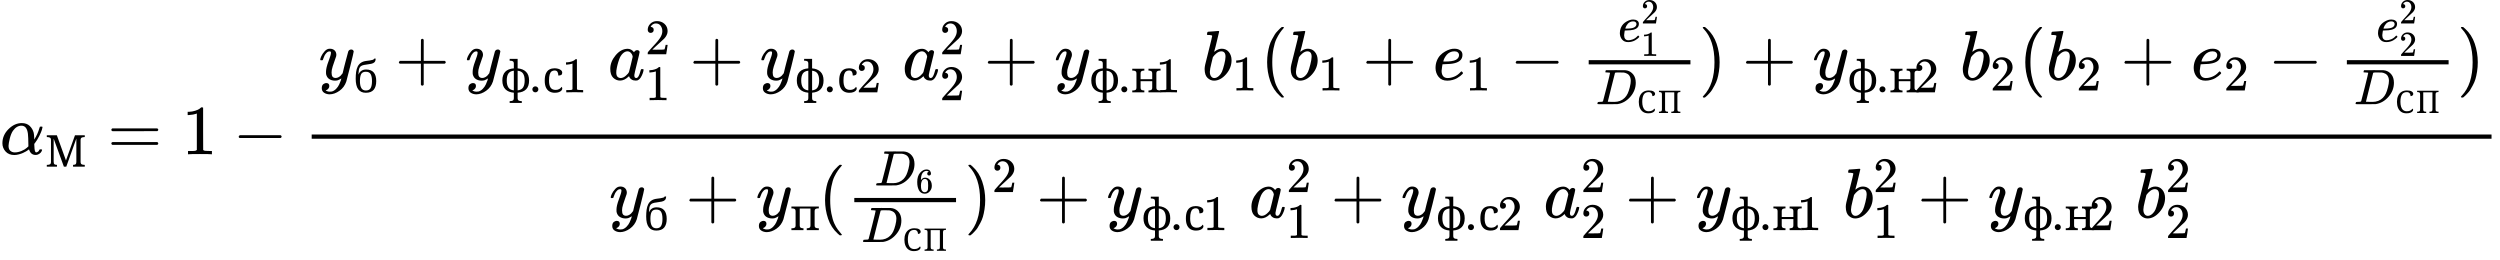
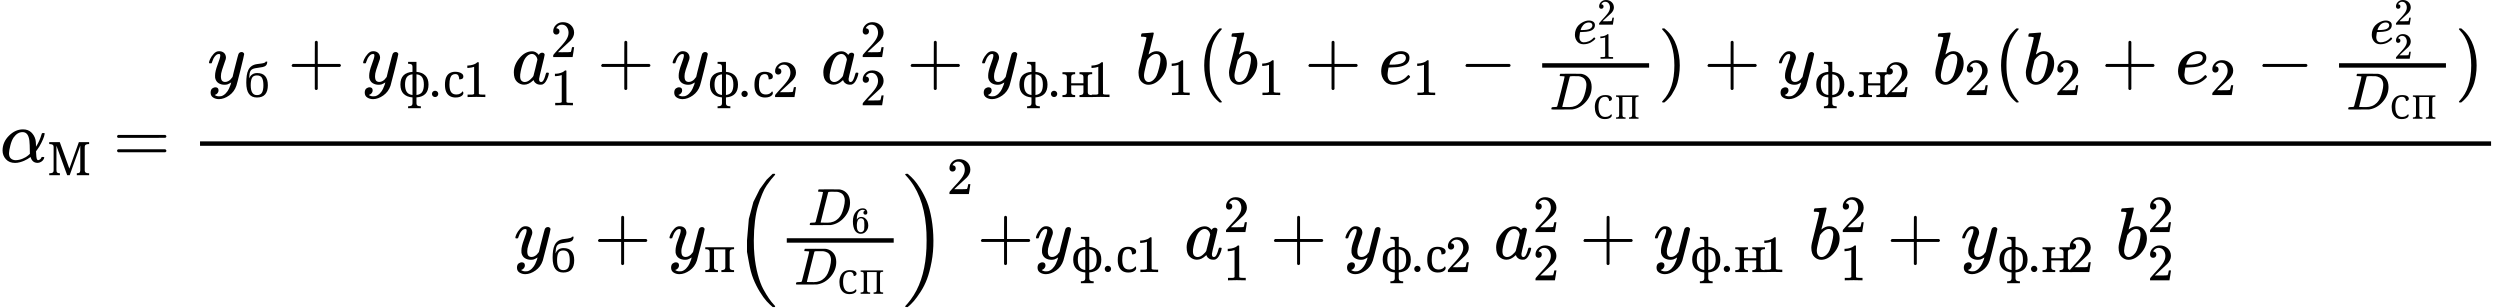
- <svg xmlns="http://www.w3.org/2000/svg" xmlns:xlink="http://www.w3.org/1999/xlink" width="641.928" height="66.664" viewBox="0 -2188.2 35466.4 3683.2">
+ <svg xmlns="http://www.w3.org/2000/svg" xmlns:xlink="http://www.w3.org/1999/xlink" width="610.752" height="75.024" viewBox="0 -2188.2 33743.9 4145.2">
  <defs>
-     <path id="i" d="M33 157q0 101 76 192t171 92q51 0 90-49 16 30 46 30 13 0 23-8t10-20q0-13-37-160T374 68q0-25 7-33t21-9q9 1 20 9 21 20 41 96 6 20 10 21 2 1 10 1h4q19 0 19-9 0-6-5-27t-20-54-32-50Q436 0 417-8q-8-2-24-2-34 0-57 15t-30 31l-6 15q-1 1-4-1l-4-4q-59-56-120-56-55 0-97 40T33 157zm318 171q0 6-5 22t-23 35-46 20q-35 0-67-31t-50-81q-29-79-41-164v-11q0-8-1-12 0-45 18-62t43-18q38 0 75 33t44 51q2 4 27 107t26 111z" />
+     <path id="j" d="M73 647q0 10 4 23t12 13q1 0 72 5t73 6q12 0 12-9t-34-143q-8-34-17-70t-15-54l-4-19q0-3 6 3 49 40 101 40 62 0 100-46t39-116q0-111-79-201T173-11q-50 0-91 38T40 150v9q0 21 8 58t49 197q50 197 50 209t-38 14H83q-3 0-7 3t-3 7zm263-322v6q0 74-61 74-17 0-35-8t-33-21-26-24-18-22l-6-8-21-86q-22-86-22-122 0-48 24-72 16-16 40-16 33 0 67 32 25 23 40 56t33 105q18 72 18 106z" />
    <path id="a" d="M34 156q0 114 86 200t189 86q70 0 112-40t57-98q6-29 7-67v-29q49 74 75 166 4 14 6 16t16 3q21 0 21-8 0-9-9-39t-36-85-61-100l-11-14 1-24q2-56 8-76t19-21q14 2 26 11t17 23q2 7 5 8t15 2q20 0 20-8 0-6-6-19-12-24-35-38t-44-15h-7q-67 0-91 72l-3 7-11-8q-10-8-30-20t-45-23-58-20-64-9q-79 0-124 50T34 156zM208 26q49 0 98 21t73 43l24 22q-2 143-7 178-14 115-92 115-69 0-121-73-27-40-44-108t-18-104q0-49 25-71t62-23z" />
-     <path id="c" d="m213 578-13-5q-14-5-40-10t-58-7H83v46h19q47 2 87 15t56 24 28 22q2 3 12 3 9 0 17-6V361l1-300q7-7 12-9t24-4 62-2h26V0h-11q-21 3-159 3-136 0-157-3H88v46h64q16 0 25 1t16 3 8 2 6 5 6 4v517z" />
-     <path id="d" d="M84 237v13l14 20h581q15-8 15-20t-15-20H98q-14 7-14 20z" />
-     <path id="e" d="M21 287q0 14 15 48t48 71 74 36q41 0 66-23t26-64q-2-19-3-21 0-3-16-46t-33-97-16-86q0-43 14-60t42-18q23 0 43 11t31 23 27 33q0 1 5 20t14 59 19 74q38 150 42 157 13 27 43 27 13 0 21-7t11-12 2-9q0-13-49-210T391-23q-28-83-97-132t-138-50q-45 0-79 22t-34 66q0 22 7 37t19 22 20 10 17 3q44 0 44-42 0-20-12-35t-23-20-13-5l-3-1q2-5 19-12t34-7h8q17 0 26 2 33 9 61 38t43 62 23 56 8 30l-6-4q-6-4-19-11T270-6q-20-5-39-5-46 0-81 22t-46 71q-1 7-1 31 0 57 35 149t35 117v14q0 3-4 7t-11 4h-4q-23 0-42-19t-30-41-17-42-8-22q-2-2-16-2H27q-6 6-6 9z" />
-     <path id="f" d="M56 237v13l14 20h299v150l1 150q10 13 19 13 13 0 20-15V270h298q15-8 15-20t-15-20H409V-68q-8-14-18-14h-4q-12 0-18 14v298H70q-14 7-14 20z" />
-     <path id="g" d="M78 60q0 24 17 42t43 18q24 0 42-16t19-43q0-25-17-43T139 0 96 17 78 60z" />
+     <path id="c" d="M21 287q0 14 15 48t48 71 74 36q41 0 66-23t26-64q-2-19-3-21 0-3-16-46t-33-97-16-86q0-43 14-60t42-18q23 0 43 11t31 23 27 33q0 1 5 20t14 59 19 74q38 150 42 157 13 27 43 27 13 0 21-7t11-12 2-9q0-13-49-210T391-23q-28-83-97-132t-138-50q-45 0-79 22t-34 66q0 22 7 37t19 22 20 10 17 3q44 0 44-42 0-20-12-35t-23-20-13-5l-3-1q2-5 19-12t34-7h8q17 0 26 2 33 9 61 38t43 62 23 56 8 30l-6-4q-6-4-19-11T270-6q-20-5-39-5-46 0-81 22t-46 71q-1 7-1 31 0 57 35 149t35 117v14q0 3-4 7t-11 4h-4q-23 0-42-19t-30-41-17-42-8-22q-2-2-16-2H27q-6 6-6 9z" />
+     <path id="d" d="M56 237v13l14 20h299v150l1 150q10 13 19 13 13 0 20-15V270h298q15-8 15-20t-15-20H409V-68q-8-14-18-14h-4q-12 0-18 14v298H70q-14 7-14 20z" />
+     <path id="e" d="M78 60q0 24 17 42t43 18q24 0 42-16t19-43q0-25-17-43T139 0 96 17 78 60z" />
+     <path id="f" d="m213 578-13-5q-14-5-40-10t-58-7H83v46h19q47 2 87 15t56 24 28 22q2 3 12 3 9 0 17-6V361l1-300q7-7 12-9t24-4 62-2h26V0h-11q-21 3-159 3-136 0-157-3H88v46h64q16 0 25 1t16 3 8 2 6 5 6 4v517z" />
+     <path id="h" d="M33 157q0 101 76 192t171 92q51 0 90-49 16 30 46 30 13 0 23-8t10-20q0-13-37-160T374 68q0-25 7-33t21-9q9 1 20 9 21 20 41 96 6 20 10 21 2 1 10 1h4q19 0 19-9 0-6-5-27t-20-54-32-50Q436 0 417-8q-8-2-24-2-34 0-57 15t-30 31l-6 15q-1 1-4-1l-4-4q-59-56-120-56-55 0-97 40T33 157zm318 171q0 6-5 22t-23 35-46 20q-35 0-67-31t-50-81q-29-79-41-164v-11q0-8-1-12 0-45 18-62t43-18q38 0 75 33t44 51q2 4 27 107t26 111z" />
+     <path id="i" d="M109 429q-27 0-43 18t-16 44q0 71 53 123t132 52q91 0 152-56t62-145q0-43-20-82t-48-68-80-74q-36-31-100-92l-59-56 76-1q157 0 167 5 7 2 24 89v3h40v-3q-1-3-13-91T421 3V0H50v31q0 7 6 15t30 35q29 32 50 56 9 10 34 37t34 37 29 33 28 34 23 30 21 32 15 29 13 32 7 30 3 33q0 63-34 109t-97 46q-33 0-58-17t-35-33-10-19q0-1 5-1 18 0 37-14t19-46q0-25-16-42t-45-18z" />
    <path id="b" d="M56 347q0 13 14 20h637q15-8 15-20 0-11-14-19l-318-1H72q-16 5-16 20zm0-194q0 15 16 20h636q14-10 14-20 0-13-15-20H70q-14 7-14 20z" />
-     <path id="j" d="M109 429q-27 0-43 18t-16 44q0 71 53 123t132 52q91 0 152-56t62-145q0-43-20-82t-48-68-80-74q-36-31-100-92l-59-56 76-1q157 0 167 5 7 2 24 89v3h40v-3q-1-3-13-91T421 3V0H50v31q0 7 6 15t30 35q29 32 50 56 9 10 34 37t34 37 29 33 28 34 23 30 21 32 15 29 13 32 7 30 3 33q0 63-34 109t-97 46q-33 0-58-17t-35-33-10-19q0-1 5-1 18 0 37-14t19-46q0-25-16-42t-45-18z" />
-     <path id="k" d="M73 647q0 10 4 23t12 13q1 0 72 5t73 6q12 0 12-9t-34-143q-8-34-17-70t-15-54l-4-19q0-3 6 3 49 40 101 40 62 0 100-46t39-116q0-111-79-201T173-11q-50 0-91 38T40 150v9q0 21 8 58t49 197q50 197 50 209t-38 14H83q-3 0-7 3t-3 7zm263-322v6q0 74-61 74-17 0-35-8t-33-21-26-24-18-22l-6-8-21-86q-22-86-22-122 0-48 24-72 16-16 40-16 33 0 67 32 25 23 40 56t33 105q18 72 18 106z" />
-     <path id="l" d="M94 250q0 69 10 131t23 107 37 88 38 67 42 52 33 34 25 21h17q14 0 14-9 0-3-17-21t-41-53-49-86-42-138-17-193 17-192 41-139 49-86 42-53 17-21q0-9-15-9h-16l-28 24q-94 85-137 212T94 250z" />
-     <path id="m" d="M39 168q0 57 19 104t49 78 67 52 70 31 63 9h3q45 0 78-22t33-65q0-90-111-118-49-13-134-14-37 0-38-2 0-2-6-35t-7-58q0-47 21-74t63-28 93 19 92 66q9 10 12 10 4 0 13-9t10-14-9-16-30-27-46-31-63-25-76-10q-79 0-122 53T39 168zm334 185q-6 52-68 52-33 0-61-14t-45-34-29-41-16-36-5-19q0-1 20-1 113 0 158 24t46 69z" />
+     <path id="k" d="M94 250q0 69 10 131t23 107 37 88 38 67 42 52 33 34 25 21h17q14 0 14-9 0-3-17-21t-41-53-49-86-42-138-17-193 17-192 41-139 49-86 42-53 17-21q0-9-15-9h-16l-28 24q-94 85-137 212T94 250z" />
+     <path id="l" d="M39 168q0 57 19 104t49 78 67 52 70 31 63 9h3q45 0 78-22t33-65q0-90-111-118-49-13-134-14-37 0-38-2 0-2-6-35t-7-58q0-47 21-74t63-28 93 19 92 66q9 10 12 10 4 0 13-9t10-14-9-16-30-27-46-31-63-25-76-10q-79 0-122 53T39 168zm334 185q-6 52-68 52-33 0-61-14t-45-34-29-41-16-36-5-19q0-1 20-1 113 0 158 24t46 69z" />
+     <path id="m" d="M84 237v13l14 20h581q15-8 15-20t-15-20H98q-14 7-14 20z" />
    <path id="n" d="M287 628q0 7-57 9-23 0-30 1t-7 9q0 8 4 20t7 15q2 1 199 1 167-1 187-1t40-6q72-17 122-79t51-166q0-156-107-280T444 3l-14-2-194-1H72Q48 0 41 2t-8 9q0 2 3 14 4 16 8 18t23 3q27 0 60 3 14 3 19 12 3 4 72 278t69 289zm416-159q0 38-11 68t-26 47-37 29-39 16-35 7h-43q-17 0-33 1h-43q-44 0-50-10-2-4-73-288T242 52q0-4 11-4t77-1h19q14 0 24-1 126 0 208 82 36 36 59 84t43 127 20 130z" />
    <path id="o" d="m60 749 4 1h22l28-24q94-85 137-212t43-264q0-68-10-131T261 12t-37-88-38-67-41-51-32-33-23-19l-4-4H63q-3 0-5 3t-3 9q1 1 11 13Q221-64 221 250T66 725q-10 12-11 13 0 8 5 11z" />
-     <path id="p" d="M42 313q0 163 81 258t180 95q69 0 99-36t30-80q0-25-14-40t-39-15q-23 0-38 14t-15 39q0 44 47 53-22 22-62 25-71 0-117-60-47-66-47-202l1-4q5 6 8 13 41 60 107 60h4q46 0 81-19 24-14 48-40t39-57q21-49 21-107v-18q0-23-5-43-11-59-64-115T253-22q-28 0-54 8t-56 30-51 59-36 97-14 141zm215 84q-30 0-52-17t-34-45-17-57-6-62q0-83 12-119t38-58q24-18 53-18 51 0 78 38 13 18 18 45t5 105q0 80-5 107t-18 45q-27 36-72 36z" />
+     <path id="p" d="M180 96v154l25 291 61 229 87 174 91 125 83 81h28q6-6 6-9 0-4-16-21t-41-48-57-77-61-117-56-157-42-208-16-262q0-118 8-195 13-143 46-265t73-196 76-126 61-78 25-31q0-3-6-9h-28q-44 37-84 81t-90 125-87 173-61 229z" />
+     <path id="q" d="M42 313q0 163 81 258t180 95q69 0 99-36t30-80q0-25-14-40t-39-15q-23 0-38 14t-15 39q0 44 47 53-22 22-62 25-71 0-117-60-47-66-47-202l1-4q5 6 8 13 41 60 107 60h4q46 0 81-19 24-14 48-40t39-57q21-49 21-107v-18q0-23-5-43-11-59-64-115T253-22q-28 0-54 8t-56 30-51 59-36 97-14 141zm215 84q-30 0-52-17t-34-45-17-57-6-62q0-83 12-119t38-58q24-18 53-18 51 0 78 38 13 18 18 45t5 105q0 80-5 107t-18 45q-27 36-72 36z" />
+     <path id="r" d="M35 1138q0 12 16 12h18q44-37 84-81t90-125 87-173 61-230 25-291-25-290-61-230-87-173-91-125-83-81H56q-13 0-17 2t-4 10q30 30 75 89Q283-316 316 56q8 77 8 195 0 117-8 194-38 432-268 678-12 14-13 15z" />
  </defs>
  <g data-mml-node="math" stroke="currentColor" fill="currentColor" stroke-width="0">
    <g data-mml-node="msub">
      <use xlink:href="#a" data-mml-node="mi" transform="scale(1 -1)" />
      <g data-mml-node="TeXAtom">
        <text data-variant="normal" transform="matrix(.707 0 0 .707 640 176.7)" font-size="884" font-family="serif" data-mml-node="mo">М</text>
      </g>
    </g>
    <use xlink:href="#b" data-mml-node="mo" transform="matrix(1 0 0 -1 1523.5 0)" />
-     <use xlink:href="#c" data-mml-node="mn" transform="matrix(1 0 0 -1 2579.3 0)" />
-     <use xlink:href="#d" data-mml-node="mo" transform="matrix(1 0 0 -1 3301.5 0)" />
    <g data-mml-node="mfrac">
      <g data-mml-node="mrow">
        <g data-mml-node="msub">
-           <use xlink:href="#e" data-mml-node="mi" transform="matrix(1 0 0 -1 4521.7 -1055)" />
-           <g data-mml-node="TeXAtom">
-             <text data-variant="normal" transform="matrix(.707 0 0 .707 5011.7 -878.3)" font-size="884" font-family="serif" data-mml-node="mo">б</text>
-           </g>
-         </g>
-         <use xlink:href="#f" data-mml-node="mo" transform="matrix(1 0 0 -1 5601.9 -1055)" />
-         <g data-mml-node="msub">
-           <use xlink:href="#e" data-mml-node="mi" transform="matrix(1 0 0 -1 6602.1 -1055)" />
-           <g data-mml-node="TeXAtom">
-             <text data-variant="normal" transform="matrix(.707 0 0 .707 7092.1 -878.3)" font-size="884" font-family="serif" data-mml-node="mo">ф</text>
-             <use xlink:href="#g" data-mml-node="mo" transform="matrix(.707 0 0 -.707 7496.928 -878.3)" />
-             <text data-variant="normal" transform="matrix(.707 0 0 .707 7693.474 -878.3)" font-size="884" font-family="serif" data-mml-node="mo">с</text>
-             <use xlink:href="#c" data-mml-node="mn" transform="matrix(.707 0 0 -.707 7970.972 -878.3)" />
-           </g>
-         </g>
-         <use xlink:href="#h" data-mml-node="mtext" transform="matrix(1 0 0 -1 8374.6 -1055)" />
-         <g data-mml-node="msubsup">
-           <use xlink:href="#i" data-mml-node="mi" transform="matrix(1 0 0 -1 8624.6 -1055)" />
-           <use xlink:href="#j" data-mml-node="mn" transform="matrix(.707 0 0 -.707 9153.6 -1418)" />
-           <g data-mml-node="TeXAtom">
-             <use xlink:href="#c" data-mml-node="mn" transform="matrix(.707 0 0 -.707 9153.6 -767.1)" />
-           </g>
-         </g>
-         <use xlink:href="#f" data-mml-node="mo" transform="matrix(1 0 0 -1 9779.4 -1055)" />
-         <g data-mml-node="msub">
-           <use xlink:href="#e" data-mml-node="mi" transform="matrix(1 0 0 -1 10779.6 -1055)" />
-           <g data-mml-node="TeXAtom">
-             <text data-variant="normal" transform="matrix(.707 0 0 .707 11269.6 -878.3)" font-size="884" font-family="serif" data-mml-node="mo">ф</text>
-             <use xlink:href="#g" data-mml-node="mo" transform="matrix(.707 0 0 -.707 11674.428 -878.3)" />
-             <text data-variant="normal" transform="matrix(.707 0 0 .707 11870.974 -878.3)" font-size="884" font-family="serif" data-mml-node="mo">с</text>
-             <use xlink:href="#j" data-mml-node="mn" transform="matrix(.707 0 0 -.707 12148.472 -878.3)" />
-           </g>
-         </g>
-         <use xlink:href="#h" data-mml-node="mtext" transform="matrix(1 0 0 -1 12552.2 -1055)" />
-         <g data-mml-node="msubsup">
-           <use xlink:href="#i" data-mml-node="mi" transform="matrix(1 0 0 -1 12802.2 -1055)" />
-           <use xlink:href="#j" data-mml-node="mn" transform="matrix(.707 0 0 -.707 13331.2 -1418)" />
-           <g data-mml-node="TeXAtom">
-             <use xlink:href="#j" data-mml-node="mn" transform="matrix(.707 0 0 -.707 13331.2 -767.1)" />
-           </g>
-         </g>
-         <use xlink:href="#f" data-mml-node="mo" transform="matrix(1 0 0 -1 13957 -1055)" />
-         <g data-mml-node="msub">
-           <use xlink:href="#e" data-mml-node="mi" transform="matrix(1 0 0 -1 14957.2 -1055)" />
-           <g data-mml-node="TeXAtom">
-             <text data-variant="normal" transform="matrix(.707 0 0 .707 15447.2 -878.3)" font-size="884" font-family="serif" data-mml-node="mo">ф</text>
-             <use xlink:href="#g" data-mml-node="mo" transform="matrix(.707 0 0 -.707 15852.028 -878.3)" />
-             <text data-variant="normal" transform="matrix(.707 0 0 .707 16048.574 -878.3)" font-size="884" font-family="serif" data-mml-node="mo">н</text>
-             <use xlink:href="#c" data-mml-node="mn" transform="matrix(.707 0 0 -.707 16395.994 -878.3)" />
-           </g>
-         </g>
-         <use xlink:href="#h" data-mml-node="mtext" transform="matrix(1 0 0 -1 16799.7 -1055)" />
-         <g data-mml-node="msub">
-           <use xlink:href="#k" data-mml-node="mi" transform="matrix(1 0 0 -1 17049.7 -1055)" />
-           <g data-mml-node="TeXAtom">
-             <use xlink:href="#c" data-mml-node="mn" transform="matrix(.707 0 0 -.707 17478.7 -905)" />
-           </g>
-         </g>
-         <use xlink:href="#l" data-mml-node="mo" transform="matrix(1 0 0 -1 17882.2 -1055)" />
-         <g data-mml-node="msub">
-           <use xlink:href="#k" data-mml-node="mi" transform="matrix(1 0 0 -1 18271.2 -1055)" />
-           <g data-mml-node="TeXAtom">
-             <use xlink:href="#c" data-mml-node="mn" transform="matrix(.707 0 0 -.707 18700.2 -905)" />
-           </g>
-         </g>
-         <use xlink:href="#f" data-mml-node="mo" transform="matrix(1 0 0 -1 19326 -1055)" />
-         <g data-mml-node="msub">
-           <use xlink:href="#m" data-mml-node="mi" transform="matrix(1 0 0 -1 20326.2 -1055)" />
-           <g data-mml-node="TeXAtom">
-             <use xlink:href="#c" data-mml-node="mn" transform="matrix(.707 0 0 -.707 20792.2 -905)" />
-           </g>
-         </g>
-         <use xlink:href="#d" data-mml-node="mo" transform="matrix(1 0 0 -1 21418 -1055)" />
+           <use xlink:href="#c" data-mml-node="mi" transform="matrix(1 0 0 -1 2799.3 -1055)" />
+           <g data-mml-node="TeXAtom">
+             <text data-variant="normal" transform="matrix(.707 0 0 .707 3289.3 -878.3)" font-size="884" font-family="serif" data-mml-node="mo">б</text>
+           </g>
+         </g>
+         <use xlink:href="#d" data-mml-node="mo" transform="matrix(1 0 0 -1 3879.5 -1055)" />
+         <g data-mml-node="msub">
+           <use xlink:href="#c" data-mml-node="mi" transform="matrix(1 0 0 -1 4879.7 -1055)" />
+           <g data-mml-node="TeXAtom">
+             <text data-variant="normal" transform="matrix(.707 0 0 .707 5369.7 -878.3)" font-size="884" font-family="serif" data-mml-node="mo">ф</text>
+             <use xlink:href="#e" data-mml-node="mo" transform="matrix(.707 0 0 -.707 5774.528 -878.3)" />
+             <text data-variant="normal" transform="matrix(.707 0 0 .707 5971.074 -878.3)" font-size="884" font-family="serif" data-mml-node="mo">с</text>
+             <use xlink:href="#f" data-mml-node="mn" transform="matrix(.707 0 0 -.707 6248.572 -878.3)" />
+           </g>
+         </g>
+         <use xlink:href="#g" data-mml-node="mtext" transform="matrix(1 0 0 -1 6652.2 -1055)" />
+         <g data-mml-node="msubsup">
+           <use xlink:href="#h" data-mml-node="mi" transform="matrix(1 0 0 -1 6902.2 -1055)" />
+           <use xlink:href="#i" data-mml-node="mn" transform="matrix(.707 0 0 -.707 7431.2 -1418)" />
+           <g data-mml-node="TeXAtom">
+             <use xlink:href="#f" data-mml-node="mn" transform="matrix(.707 0 0 -.707 7431.2 -767.1)" />
+           </g>
+         </g>
+         <use xlink:href="#d" data-mml-node="mo" transform="matrix(1 0 0 -1 8057 -1055)" />
+         <g data-mml-node="msub">
+           <use xlink:href="#c" data-mml-node="mi" transform="matrix(1 0 0 -1 9057.2 -1055)" />
+           <g data-mml-node="TeXAtom">
+             <text data-variant="normal" transform="matrix(.707 0 0 .707 9547.2 -878.3)" font-size="884" font-family="serif" data-mml-node="mo">ф</text>
+             <use xlink:href="#e" data-mml-node="mo" transform="matrix(.707 0 0 -.707 9952.028 -878.3)" />
+             <text data-variant="normal" transform="matrix(.707 0 0 .707 10148.574 -878.3)" font-size="884" font-family="serif" data-mml-node="mo">с</text>
+             <use xlink:href="#i" data-mml-node="mn" transform="matrix(.707 0 0 -.707 10426.072 -878.3)" />
+           </g>
+         </g>
+         <use xlink:href="#g" data-mml-node="mtext" transform="matrix(1 0 0 -1 10829.8 -1055)" />
+         <g data-mml-node="msubsup">
+           <use xlink:href="#h" data-mml-node="mi" transform="matrix(1 0 0 -1 11079.8 -1055)" />
+           <use xlink:href="#i" data-mml-node="mn" transform="matrix(.707 0 0 -.707 11608.8 -1418)" />
+           <g data-mml-node="TeXAtom">
+             <use xlink:href="#i" data-mml-node="mn" transform="matrix(.707 0 0 -.707 11608.8 -767.1)" />
+           </g>
+         </g>
+         <use xlink:href="#d" data-mml-node="mo" transform="matrix(1 0 0 -1 12234.6 -1055)" />
+         <g data-mml-node="msub">
+           <use xlink:href="#c" data-mml-node="mi" transform="matrix(1 0 0 -1 13234.8 -1055)" />
+           <g data-mml-node="TeXAtom">
+             <text data-variant="normal" transform="matrix(.707 0 0 .707 13724.8 -878.3)" font-size="884" font-family="serif" data-mml-node="mo">ф</text>
+             <use xlink:href="#e" data-mml-node="mo" transform="matrix(.707 0 0 -.707 14129.628 -878.3)" />
+             <text data-variant="normal" transform="matrix(.707 0 0 .707 14326.174 -878.3)" font-size="884" font-family="serif" data-mml-node="mo">н</text>
+             <use xlink:href="#f" data-mml-node="mn" transform="matrix(.707 0 0 -.707 14673.594 -878.3)" />
+           </g>
+         </g>
+         <use xlink:href="#g" data-mml-node="mtext" transform="matrix(1 0 0 -1 15077.3 -1055)" />
+         <g data-mml-node="msub">
+           <use xlink:href="#j" data-mml-node="mi" transform="matrix(1 0 0 -1 15327.3 -1055)" />
+           <g data-mml-node="TeXAtom">
+             <use xlink:href="#f" data-mml-node="mn" transform="matrix(.707 0 0 -.707 15756.3 -905)" />
+           </g>
+         </g>
+         <use xlink:href="#k" data-mml-node="mo" transform="matrix(1 0 0 -1 16159.8 -1055)" />
+         <g data-mml-node="msub">
+           <use xlink:href="#j" data-mml-node="mi" transform="matrix(1 0 0 -1 16548.8 -1055)" />
+           <g data-mml-node="TeXAtom">
+             <use xlink:href="#f" data-mml-node="mn" transform="matrix(.707 0 0 -.707 16977.8 -905)" />
+           </g>
+         </g>
+         <use xlink:href="#d" data-mml-node="mo" transform="matrix(1 0 0 -1 17603.6 -1055)" />
+         <g data-mml-node="msub">
+           <use xlink:href="#l" data-mml-node="mi" transform="matrix(1 0 0 -1 18603.8 -1055)" />
+           <g data-mml-node="TeXAtom">
+             <use xlink:href="#f" data-mml-node="mn" transform="matrix(.707 0 0 -.707 19069.8 -905)" />
+           </g>
+         </g>
+         <use xlink:href="#m" data-mml-node="mo" transform="matrix(1 0 0 -1 19695.6 -1055)" />
        <g data-mml-node="mfrac">
          <g data-mml-node="msubsup">
-             <use xlink:href="#m" data-mml-node="mi" transform="matrix(.707 0 0 -.707 22952.4 -1598.6)" />
-             <use xlink:href="#j" data-mml-node="mn" transform="matrix(.49985 0 0 -.49985 23281.862 -1855.241)" />
-             <g data-mml-node="TeXAtom">
-               <use xlink:href="#c" data-mml-node="mn" transform="matrix(.49985 0 0 -.49985 23281.862 -1395.055)" />
+             <use xlink:href="#l" data-mml-node="mi" transform="matrix(.707 0 0 -.707 21230 -1598.6)" />
+             <use xlink:href="#i" data-mml-node="mn" transform="matrix(.49985 0 0 -.49985 21559.462 -1855.241)" />
+             <g data-mml-node="TeXAtom">
+               <use xlink:href="#f" data-mml-node="mn" transform="matrix(.49985 0 0 -.49985 21559.462 -1395.055)" />
            </g>
          </g>
          <g data-mml-node="msub">
-             <use xlink:href="#n" data-mml-node="mi" transform="matrix(.707 0 0 -.707 22638.2 -710)" />
+             <use xlink:href="#n" data-mml-node="mi" transform="matrix(.707 0 0 -.707 20915.8 -710)" />
            <g data-mml-node="TeXAtom">
              <g data-mml-node="mo" font-size="884" font-family="serif">
-                 <text data-variant="normal" transform="matrix(.49985 0 0 .49985 23223.596 -585.073)">С</text>
-                 <text data-variant="normal" transform="matrix(.49985 0 0 .49985 23518.307 -585.073)">П</text>
-               </g>
-             </g>
-           </g>
-           <path stroke="none" d="M22538.2-1275h1443.3v-60h-1443.3z" />
-         </g>
-         <use xlink:href="#o" data-mml-node="mo" transform="matrix(1 0 0 -1 24101.6 -1055)" />
-         <use xlink:href="#f" data-mml-node="mo" transform="matrix(1 0 0 -1 24712.8 -1055)" />
-         <g data-mml-node="msub">
-           <use xlink:href="#e" data-mml-node="mi" transform="matrix(1 0 0 -1 25713 -1055)" />
-           <g data-mml-node="TeXAtom">
-             <text data-variant="normal" transform="matrix(.707 0 0 .707 26203 -878.3)" font-size="884" font-family="serif" data-mml-node="mo">ф</text>
-             <use xlink:href="#g" data-mml-node="mo" transform="matrix(.707 0 0 -.707 26607.828 -878.3)" />
-             <text data-variant="normal" transform="matrix(.707 0 0 .707 26804.374 -878.3)" font-size="884" font-family="serif" data-mml-node="mo">н</text>
-             <use xlink:href="#j" data-mml-node="mn" transform="matrix(.707 0 0 -.707 27151.794 -878.3)" />
-           </g>
-         </g>
-         <use xlink:href="#h" data-mml-node="mtext" transform="matrix(1 0 0 -1 27555.5 -1055)" />
-         <g data-mml-node="msub">
-           <use xlink:href="#k" data-mml-node="mi" transform="matrix(1 0 0 -1 27805.5 -1055)" />
-           <g data-mml-node="TeXAtom">
-             <use xlink:href="#j" data-mml-node="mn" transform="matrix(.707 0 0 -.707 28234.5 -905)" />
-           </g>
-         </g>
-         <use xlink:href="#l" data-mml-node="mo" transform="matrix(1 0 0 -1 28638.1 -1055)" />
-         <g data-mml-node="msub">
-           <use xlink:href="#k" data-mml-node="mi" transform="matrix(1 0 0 -1 29027.1 -1055)" />
-           <g data-mml-node="TeXAtom">
-             <use xlink:href="#j" data-mml-node="mn" transform="matrix(.707 0 0 -.707 29456.1 -905)" />
-           </g>
-         </g>
-         <use xlink:href="#f" data-mml-node="mo" transform="matrix(1 0 0 -1 30081.8 -1055)" />
-         <g data-mml-node="msub">
-           <use xlink:href="#m" data-mml-node="mi" transform="matrix(1 0 0 -1 31082.1 -1055)" />
-           <g data-mml-node="TeXAtom">
-             <use xlink:href="#j" data-mml-node="mn" transform="matrix(.707 0 0 -.707 31548.1 -905)" />
-           </g>
-         </g>
-         <use xlink:href="#d" data-mml-node="mo" transform="matrix(1 0 0 -1 32173.8 -1055)" />
+                 <text data-variant="normal" transform="matrix(.49985 0 0 .49985 21501.196 -585.073)">С</text>
+                 <text data-variant="normal" transform="matrix(.49985 0 0 .49985 21795.907 -585.073)">П</text>
+               </g>
+             </g>
+           </g>
+           <path stroke="none" d="M20815.8-1275h1443.3v-60h-1443.3z" />
+         </g>
+         <use xlink:href="#o" data-mml-node="mo" transform="matrix(1 0 0 -1 22379.2 -1055)" />
+         <use xlink:href="#d" data-mml-node="mo" transform="matrix(1 0 0 -1 22990.4 -1055)" />
+         <g data-mml-node="msub">
+           <use xlink:href="#c" data-mml-node="mi" transform="matrix(1 0 0 -1 23990.6 -1055)" />
+           <g data-mml-node="TeXAtom">
+             <text data-variant="normal" transform="matrix(.707 0 0 .707 24480.6 -878.3)" font-size="884" font-family="serif" data-mml-node="mo">ф</text>
+             <use xlink:href="#e" data-mml-node="mo" transform="matrix(.707 0 0 -.707 24885.428 -878.3)" />
+             <text data-variant="normal" transform="matrix(.707 0 0 .707 25081.974 -878.3)" font-size="884" font-family="serif" data-mml-node="mo">н</text>
+             <use xlink:href="#i" data-mml-node="mn" transform="matrix(.707 0 0 -.707 25429.394 -878.3)" />
+           </g>
+         </g>
+         <use xlink:href="#g" data-mml-node="mtext" transform="matrix(1 0 0 -1 25833.1 -1055)" />
+         <g data-mml-node="msub">
+           <use xlink:href="#j" data-mml-node="mi" transform="matrix(1 0 0 -1 26083.1 -1055)" />
+           <g data-mml-node="TeXAtom">
+             <use xlink:href="#i" data-mml-node="mn" transform="matrix(.707 0 0 -.707 26512.1 -905)" />
+           </g>
+         </g>
+         <use xlink:href="#k" data-mml-node="mo" transform="matrix(1 0 0 -1 26915.7 -1055)" />
+         <g data-mml-node="msub">
+           <use xlink:href="#j" data-mml-node="mi" transform="matrix(1 0 0 -1 27304.7 -1055)" />
+           <g data-mml-node="TeXAtom">
+             <use xlink:href="#i" data-mml-node="mn" transform="matrix(.707 0 0 -.707 27733.7 -905)" />
+           </g>
+         </g>
+         <use xlink:href="#d" data-mml-node="mo" transform="matrix(1 0 0 -1 28359.4 -1055)" />
+         <g data-mml-node="msub">
+           <use xlink:href="#l" data-mml-node="mi" transform="matrix(1 0 0 -1 29359.7 -1055)" />
+           <g data-mml-node="TeXAtom">
+             <use xlink:href="#i" data-mml-node="mn" transform="matrix(.707 0 0 -.707 29825.7 -905)" />
+           </g>
+         </g>
+         <use xlink:href="#m" data-mml-node="mo" transform="matrix(1 0 0 -1 30451.4 -1055)" />
        <g data-mml-node="mfrac">
          <g data-mml-node="msubsup">
-             <use xlink:href="#m" data-mml-node="mi" transform="matrix(.707 0 0 -.707 33708.3 -1598.6)" />
-             <use xlink:href="#j" data-mml-node="mn" transform="matrix(.49985 0 0 -.49985 34037.762 -1855.241)" />
-             <g data-mml-node="TeXAtom">
-               <use xlink:href="#j" data-mml-node="mn" transform="matrix(.49985 0 0 -.49985 34037.762 -1395.055)" />
+             <use xlink:href="#l" data-mml-node="mi" transform="matrix(.707 0 0 -.707 31985.9 -1598.6)" />
+             <use xlink:href="#i" data-mml-node="mn" transform="matrix(.49985 0 0 -.49985 32315.362 -1855.241)" />
+             <g data-mml-node="TeXAtom">
+               <use xlink:href="#i" data-mml-node="mn" transform="matrix(.49985 0 0 -.49985 32315.362 -1395.055)" />
            </g>
          </g>
          <g data-mml-node="msub">
-             <use xlink:href="#n" data-mml-node="mi" transform="matrix(.707 0 0 -.707 33394.1 -710)" />
+             <use xlink:href="#n" data-mml-node="mi" transform="matrix(.707 0 0 -.707 31671.7 -710)" />
            <g data-mml-node="TeXAtom">
              <g data-mml-node="mo" font-size="884" font-family="serif">
-                 <text data-variant="normal" transform="matrix(.49985 0 0 .49985 33979.496 -585.073)">С</text>
-                 <text data-variant="normal" transform="matrix(.49985 0 0 .49985 34274.207 -585.073)">П</text>
-               </g>
-             </g>
-           </g>
-           <path stroke="none" d="M33294.1-1275h1443.3v-60h-1443.3z" />
-         </g>
-         <use xlink:href="#o" data-mml-node="mo" transform="matrix(1 0 0 -1 34857.4 -1055)" />
+                 <text data-variant="normal" transform="matrix(.49985 0 0 .49985 32257.096 -585.073)">С</text>
+                 <text data-variant="normal" transform="matrix(.49985 0 0 .49985 32551.807 -585.073)">П</text>
+               </g>
+             </g>
+           </g>
+           <path stroke="none" d="M31571.7-1275H33015v-60h-1443.3z" />
+         </g>
+         <use xlink:href="#o" data-mml-node="mo" transform="matrix(1 0 0 -1 33135 -1055)" />
      </g>
      <g data-mml-node="mrow">
        <g data-mml-node="msub">
-           <use xlink:href="#e" data-mml-node="mi" transform="matrix(1 0 0 -1 8642.6 900)" />
-           <g data-mml-node="TeXAtom">
-             <text data-variant="normal" transform="matrix(.707 0 0 .707 9132.6 1076.7)" font-size="884" font-family="serif" data-mml-node="mo">б</text>
-           </g>
-         </g>
-         <use xlink:href="#f" data-mml-node="mo" transform="matrix(1 0 0 -1 9722.8 900)" />
-         <g data-mml-node="msub">
-           <use xlink:href="#e" data-mml-node="mi" transform="matrix(1 0 0 -1 10723 900)" />
-           <g data-mml-node="TeXAtom">
-             <text data-variant="normal" transform="matrix(.707 0 0 .707 11213 1076.7)" font-size="884" font-family="serif" data-mml-node="mo">п</text>
-           </g>
-         </g>
-         <use xlink:href="#l" data-mml-node="mo" transform="matrix(1 0 0 -1 11610.6 900)" />
-         <g data-mml-node="mfrac">
-           <g data-mml-node="msub">
-             <use xlink:href="#n" data-mml-node="mi" transform="matrix(.707 0 0 -.707 12405.8 442.9)" />
-             <g data-mml-node="TeXAtom">
-               <use xlink:href="#p" data-mml-node="mn" transform="matrix(.49985 0 0 -.49985 12991.196 548.95)" />
-             </g>
-           </g>
-           <g data-mml-node="msub">
-             <use xlink:href="#n" data-mml-node="mi" transform="matrix(.707 0 0 -.707 12219.6 1245)" />
-             <g data-mml-node="TeXAtom">
-               <g data-mml-node="mo" font-size="884" font-family="serif">
-                 <text data-variant="normal" transform="matrix(.49985 0 0 .49985 12804.996 1369.927)">С</text>
-                 <text data-variant="normal" transform="matrix(.49985 0 0 .49985 13099.707 1369.927)">П</text>
-               </g>
-             </g>
-           </g>
-           <path stroke="none" d="M12119.6 680h1443.3v-60h-1443.3z" />
+           <use xlink:href="#c" data-mml-node="mi" transform="matrix(1 0 0 -1 6934.4 1307.5)" />
+           <g data-mml-node="TeXAtom">
+             <text data-variant="normal" transform="matrix(.707 0 0 .707 7424.4 1484.2)" font-size="884" font-family="serif" data-mml-node="mo">б</text>
+           </g>
+         </g>
+         <use xlink:href="#d" data-mml-node="mo" transform="matrix(1 0 0 -1 8014.6 1307.5)" />
+         <g data-mml-node="msub">
+           <use xlink:href="#c" data-mml-node="mi" transform="matrix(1 0 0 -1 9014.8 1307.5)" />
+           <g data-mml-node="TeXAtom">
+             <text data-variant="normal" transform="matrix(.707 0 0 .707 9504.8 1484.2)" font-size="884" font-family="serif" data-mml-node="mo">п</text>
+           </g>
        </g>
        <g data-mml-node="msup">
-           <use xlink:href="#o" data-mml-node="mo" transform="matrix(1 0 0 -1 13682.9 900)" />
-           <use xlink:href="#j" data-mml-node="mn" transform="matrix(.707 0 0 -.707 14071.9 537)" />
-         </g>
-         <use xlink:href="#f" data-mml-node="mo" transform="matrix(1 0 0 -1 14697.6 900)" />
-         <g data-mml-node="msub">
-           <use xlink:href="#e" data-mml-node="mi" transform="matrix(1 0 0 -1 15697.9 900)" />
-           <g data-mml-node="TeXAtom">
-             <text data-variant="normal" transform="matrix(.707 0 0 .707 16187.9 1076.7)" font-size="884" font-family="serif" data-mml-node="mo">ф</text>
-             <use xlink:href="#g" data-mml-node="mo" transform="matrix(.707 0 0 -.707 16592.728 1076.7)" />
-             <text data-variant="normal" transform="matrix(.707 0 0 .707 16789.274 1076.7)" font-size="884" font-family="serif" data-mml-node="mo">с</text>
-             <use xlink:href="#c" data-mml-node="mn" transform="matrix(.707 0 0 -.707 17066.772 1076.7)" />
-           </g>
-         </g>
-         <use xlink:href="#h" data-mml-node="mtext" transform="matrix(1 0 0 -1 17470.4 900)" />
-         <g data-mml-node="msubsup">
-           <use xlink:href="#i" data-mml-node="mi" transform="matrix(1 0 0 -1 17720.4 900)" />
-           <use xlink:href="#j" data-mml-node="mn" transform="matrix(.707 0 0 -.707 18249.4 537)" />
-           <g data-mml-node="TeXAtom">
-             <use xlink:href="#c" data-mml-node="mn" transform="matrix(.707 0 0 -.707 18249.4 1187.9)" />
-           </g>
-         </g>
-         <use xlink:href="#f" data-mml-node="mo" transform="matrix(1 0 0 -1 18875.2 900)" />
-         <g data-mml-node="msub">
-           <use xlink:href="#e" data-mml-node="mi" transform="matrix(1 0 0 -1 19875.4 900)" />
-           <g data-mml-node="TeXAtom">
-             <text data-variant="normal" transform="matrix(.707 0 0 .707 20365.4 1076.7)" font-size="884" font-family="serif" data-mml-node="mo">ф</text>
-             <use xlink:href="#g" data-mml-node="mo" transform="matrix(.707 0 0 -.707 20770.228 1076.7)" />
-             <text data-variant="normal" transform="matrix(.707 0 0 .707 20966.774 1076.7)" font-size="884" font-family="serif" data-mml-node="mo">с</text>
-             <use xlink:href="#j" data-mml-node="mn" transform="matrix(.707 0 0 -.707 21244.272 1076.7)" />
-           </g>
-         </g>
-         <use xlink:href="#h" data-mml-node="mtext" transform="matrix(1 0 0 -1 21647.9 900)" />
-         <g data-mml-node="msubsup">
-           <use xlink:href="#i" data-mml-node="mi" transform="matrix(1 0 0 -1 21897.9 900)" />
-           <use xlink:href="#j" data-mml-node="mn" transform="matrix(.707 0 0 -.707 22426.9 537)" />
-           <g data-mml-node="TeXAtom">
-             <use xlink:href="#j" data-mml-node="mn" transform="matrix(.707 0 0 -.707 22426.9 1187.9)" />
-           </g>
-         </g>
-         <use xlink:href="#f" data-mml-node="mo" transform="matrix(1 0 0 -1 23052.7 900)" />
-         <g data-mml-node="msub">
-           <use xlink:href="#e" data-mml-node="mi" transform="matrix(1 0 0 -1 24052.9 900)" />
-           <g data-mml-node="TeXAtom">
-             <text data-variant="normal" transform="matrix(.707 0 0 .707 24542.9 1076.7)" font-size="884" font-family="serif" data-mml-node="mo">ф</text>
-             <use xlink:href="#g" data-mml-node="mo" transform="matrix(.707 0 0 -.707 24947.728 1076.7)" />
-             <text data-variant="normal" transform="matrix(.707 0 0 .707 25144.274 1076.7)" font-size="884" font-family="serif" data-mml-node="mo">н</text>
-             <use xlink:href="#c" data-mml-node="mn" transform="matrix(.707 0 0 -.707 25491.694 1076.7)" />
-           </g>
-         </g>
-         <use xlink:href="#h" data-mml-node="mtext" transform="matrix(1 0 0 -1 25895.4 900)" />
-         <g data-mml-node="msubsup">
-           <use xlink:href="#k" data-mml-node="mi" transform="matrix(1 0 0 -1 26145.4 900)" />
-           <use xlink:href="#j" data-mml-node="mn" transform="matrix(.707 0 0 -.707 26574.4 537)" />
-           <g data-mml-node="TeXAtom">
-             <use xlink:href="#c" data-mml-node="mn" transform="matrix(.707 0 0 -.707 26574.4 1187.9)" />
-           </g>
-         </g>
-         <use xlink:href="#f" data-mml-node="mo" transform="matrix(1 0 0 -1 27200.2 900)" />
-         <g data-mml-node="msub">
-           <use xlink:href="#e" data-mml-node="mi" transform="matrix(1 0 0 -1 28200.4 900)" />
-           <g data-mml-node="TeXAtom">
-             <text data-variant="normal" transform="matrix(.707 0 0 .707 28690.4 1076.7)" font-size="884" font-family="serif" data-mml-node="mo">ф</text>
-             <use xlink:href="#g" data-mml-node="mo" transform="matrix(.707 0 0 -.707 29095.228 1076.7)" />
-             <text data-variant="normal" transform="matrix(.707 0 0 .707 29291.774 1076.7)" font-size="884" font-family="serif" data-mml-node="mo">н</text>
-             <use xlink:href="#j" data-mml-node="mn" transform="matrix(.707 0 0 -.707 29639.194 1076.7)" />
-           </g>
-         </g>
-         <use xlink:href="#h" data-mml-node="mtext" transform="matrix(1 0 0 -1 30043 900)" />
-         <g data-mml-node="msubsup">
-           <use xlink:href="#k" data-mml-node="mi" transform="matrix(1 0 0 -1 30293 900)" />
-           <use xlink:href="#j" data-mml-node="mn" transform="matrix(.707 0 0 -.707 30722 537)" />
-           <g data-mml-node="TeXAtom">
-             <use xlink:href="#j" data-mml-node="mn" transform="matrix(.707 0 0 -.707 30722 1187.9)" />
+           <g data-mml-node="mrow">
+             <use xlink:href="#p" data-mml-node="mo" transform="matrix(1 0 0 -1 9902.4 1307.5)" />
+             <g data-mml-node="mfrac">
+               <g data-mml-node="msub">
+                 <use xlink:href="#n" data-mml-node="mi" transform="matrix(.707 0 0 -.707 10905.6 850.4)" />
+                 <g data-mml-node="TeXAtom">
+                   <use xlink:href="#q" data-mml-node="mn" transform="matrix(.49985 0 0 -.49985 11490.996 956.45)" />
+                 </g>
+               </g>
+               <g data-mml-node="msub">
+                 <use xlink:href="#n" data-mml-node="mi" transform="matrix(.707 0 0 -.707 10719.4 1652.5)" />
+                 <g data-mml-node="TeXAtom">
+                   <g data-mml-node="mo" font-size="884" font-family="serif">
+                     <text data-variant="normal" transform="matrix(.49985 0 0 .49985 11304.796 1777.427)">С</text>
+                     <text data-variant="normal" transform="matrix(.49985 0 0 .49985 11599.507 1777.427)">П</text>
+                   </g>
+                 </g>
+               </g>
+               <path stroke="none" d="M10619.4 1087.5h1443.3v-60h-1443.3z" />
+             </g>
+             <use xlink:href="#r" data-mml-node="mo" transform="matrix(1 0 0 -1 12182.7 1307.5)" />
+           </g>
+           <use xlink:href="#i" data-mml-node="mn" transform="matrix(.707 0 0 -.707 12779.7 430.9)" />
+         </g>
+         <use xlink:href="#d" data-mml-node="mo" transform="matrix(1 0 0 -1 13183.2 1307.5)" />
+         <g data-mml-node="msub">
+           <use xlink:href="#c" data-mml-node="mi" transform="matrix(1 0 0 -1 13961.2 1307.5)" />
+           <g data-mml-node="TeXAtom">
+             <text data-variant="normal" transform="matrix(.707 0 0 .707 14451.2 1484.2)" font-size="884" font-family="serif" data-mml-node="mo">ф</text>
+             <use xlink:href="#e" data-mml-node="mo" transform="matrix(.707 0 0 -.707 14856.028 1484.2)" />
+             <text data-variant="normal" transform="matrix(.707 0 0 .707 15052.574 1484.2)" font-size="884" font-family="serif" data-mml-node="mo">с</text>
+             <use xlink:href="#f" data-mml-node="mn" transform="matrix(.707 0 0 -.707 15330.072 1484.2)" />
+           </g>
+         </g>
+         <use xlink:href="#g" data-mml-node="mtext" transform="matrix(1 0 0 -1 15733.7 1307.5)" />
+         <g data-mml-node="msubsup">
+           <use xlink:href="#h" data-mml-node="mi" transform="matrix(1 0 0 -1 15983.7 1307.5)" />
+           <use xlink:href="#i" data-mml-node="mn" transform="matrix(.707 0 0 -.707 16512.7 944.5)" />
+           <g data-mml-node="TeXAtom">
+             <use xlink:href="#f" data-mml-node="mn" transform="matrix(.707 0 0 -.707 16512.7 1595.4)" />
+           </g>
+         </g>
+         <use xlink:href="#d" data-mml-node="mo" transform="matrix(1 0 0 -1 17138.5 1307.5)" />
+         <g data-mml-node="msub">
+           <use xlink:href="#c" data-mml-node="mi" transform="matrix(1 0 0 -1 18138.7 1307.5)" />
+           <g data-mml-node="TeXAtom">
+             <text data-variant="normal" transform="matrix(.707 0 0 .707 18628.7 1484.2)" font-size="884" font-family="serif" data-mml-node="mo">ф</text>
+             <use xlink:href="#e" data-mml-node="mo" transform="matrix(.707 0 0 -.707 19033.528 1484.2)" />
+             <text data-variant="normal" transform="matrix(.707 0 0 .707 19230.074 1484.2)" font-size="884" font-family="serif" data-mml-node="mo">с</text>
+             <use xlink:href="#i" data-mml-node="mn" transform="matrix(.707 0 0 -.707 19507.572 1484.2)" />
+           </g>
+         </g>
+         <use xlink:href="#g" data-mml-node="mtext" transform="matrix(1 0 0 -1 19911.3 1307.5)" />
+         <g data-mml-node="msubsup">
+           <use xlink:href="#h" data-mml-node="mi" transform="matrix(1 0 0 -1 20161.3 1307.5)" />
+           <use xlink:href="#i" data-mml-node="mn" transform="matrix(.707 0 0 -.707 20690.3 944.5)" />
+           <g data-mml-node="TeXAtom">
+             <use xlink:href="#i" data-mml-node="mn" transform="matrix(.707 0 0 -.707 20690.3 1595.4)" />
+           </g>
+         </g>
+         <use xlink:href="#d" data-mml-node="mo" transform="matrix(1 0 0 -1 21316 1307.5)" />
+         <g data-mml-node="msub">
+           <use xlink:href="#c" data-mml-node="mi" transform="matrix(1 0 0 -1 22316.3 1307.5)" />
+           <g data-mml-node="TeXAtom">
+             <text data-variant="normal" transform="matrix(.707 0 0 .707 22806.3 1484.2)" font-size="884" font-family="serif" data-mml-node="mo">ф</text>
+             <use xlink:href="#e" data-mml-node="mo" transform="matrix(.707 0 0 -.707 23211.128 1484.2)" />
+             <text data-variant="normal" transform="matrix(.707 0 0 .707 23407.674 1484.2)" font-size="884" font-family="serif" data-mml-node="mo">н</text>
+             <use xlink:href="#f" data-mml-node="mn" transform="matrix(.707 0 0 -.707 23755.094 1484.2)" />
+           </g>
+         </g>
+         <use xlink:href="#g" data-mml-node="mtext" transform="matrix(1 0 0 -1 24158.8 1307.5)" />
+         <g data-mml-node="msubsup">
+           <use xlink:href="#j" data-mml-node="mi" transform="matrix(1 0 0 -1 24408.8 1307.5)" />
+           <use xlink:href="#i" data-mml-node="mn" transform="matrix(.707 0 0 -.707 24837.8 944.5)" />
+           <g data-mml-node="TeXAtom">
+             <use xlink:href="#f" data-mml-node="mn" transform="matrix(.707 0 0 -.707 24837.8 1595.4)" />
+           </g>
+         </g>
+         <use xlink:href="#d" data-mml-node="mo" transform="matrix(1 0 0 -1 25463.6 1307.5)" />
+         <g data-mml-node="msub">
+           <use xlink:href="#c" data-mml-node="mi" transform="matrix(1 0 0 -1 26463.8 1307.5)" />
+           <g data-mml-node="TeXAtom">
+             <text data-variant="normal" transform="matrix(.707 0 0 .707 26953.8 1484.2)" font-size="884" font-family="serif" data-mml-node="mo">ф</text>
+             <use xlink:href="#e" data-mml-node="mo" transform="matrix(.707 0 0 -.707 27358.628 1484.2)" />
+             <text data-variant="normal" transform="matrix(.707 0 0 .707 27555.174 1484.2)" font-size="884" font-family="serif" data-mml-node="mo">н</text>
+             <use xlink:href="#i" data-mml-node="mn" transform="matrix(.707 0 0 -.707 27902.594 1484.2)" />
+           </g>
+         </g>
+         <use xlink:href="#g" data-mml-node="mtext" transform="matrix(1 0 0 -1 28306.3 1307.5)" />
+         <g data-mml-node="msubsup">
+           <use xlink:href="#j" data-mml-node="mi" transform="matrix(1 0 0 -1 28556.3 1307.5)" />
+           <use xlink:href="#i" data-mml-node="mn" transform="matrix(.707 0 0 -.707 28985.3 944.5)" />
+           <g data-mml-node="TeXAtom">
+             <use xlink:href="#i" data-mml-node="mn" transform="matrix(.707 0 0 -.707 28985.3 1595.4)" />
          </g>
        </g>
      </g>
-       <path stroke="none" d="M4421.7-220h30924.7v-60H4421.7z" />
+       <path stroke="none" d="M2699.3-220H33624v-60H2699.3z" />
    </g>
  </g>
</svg>
